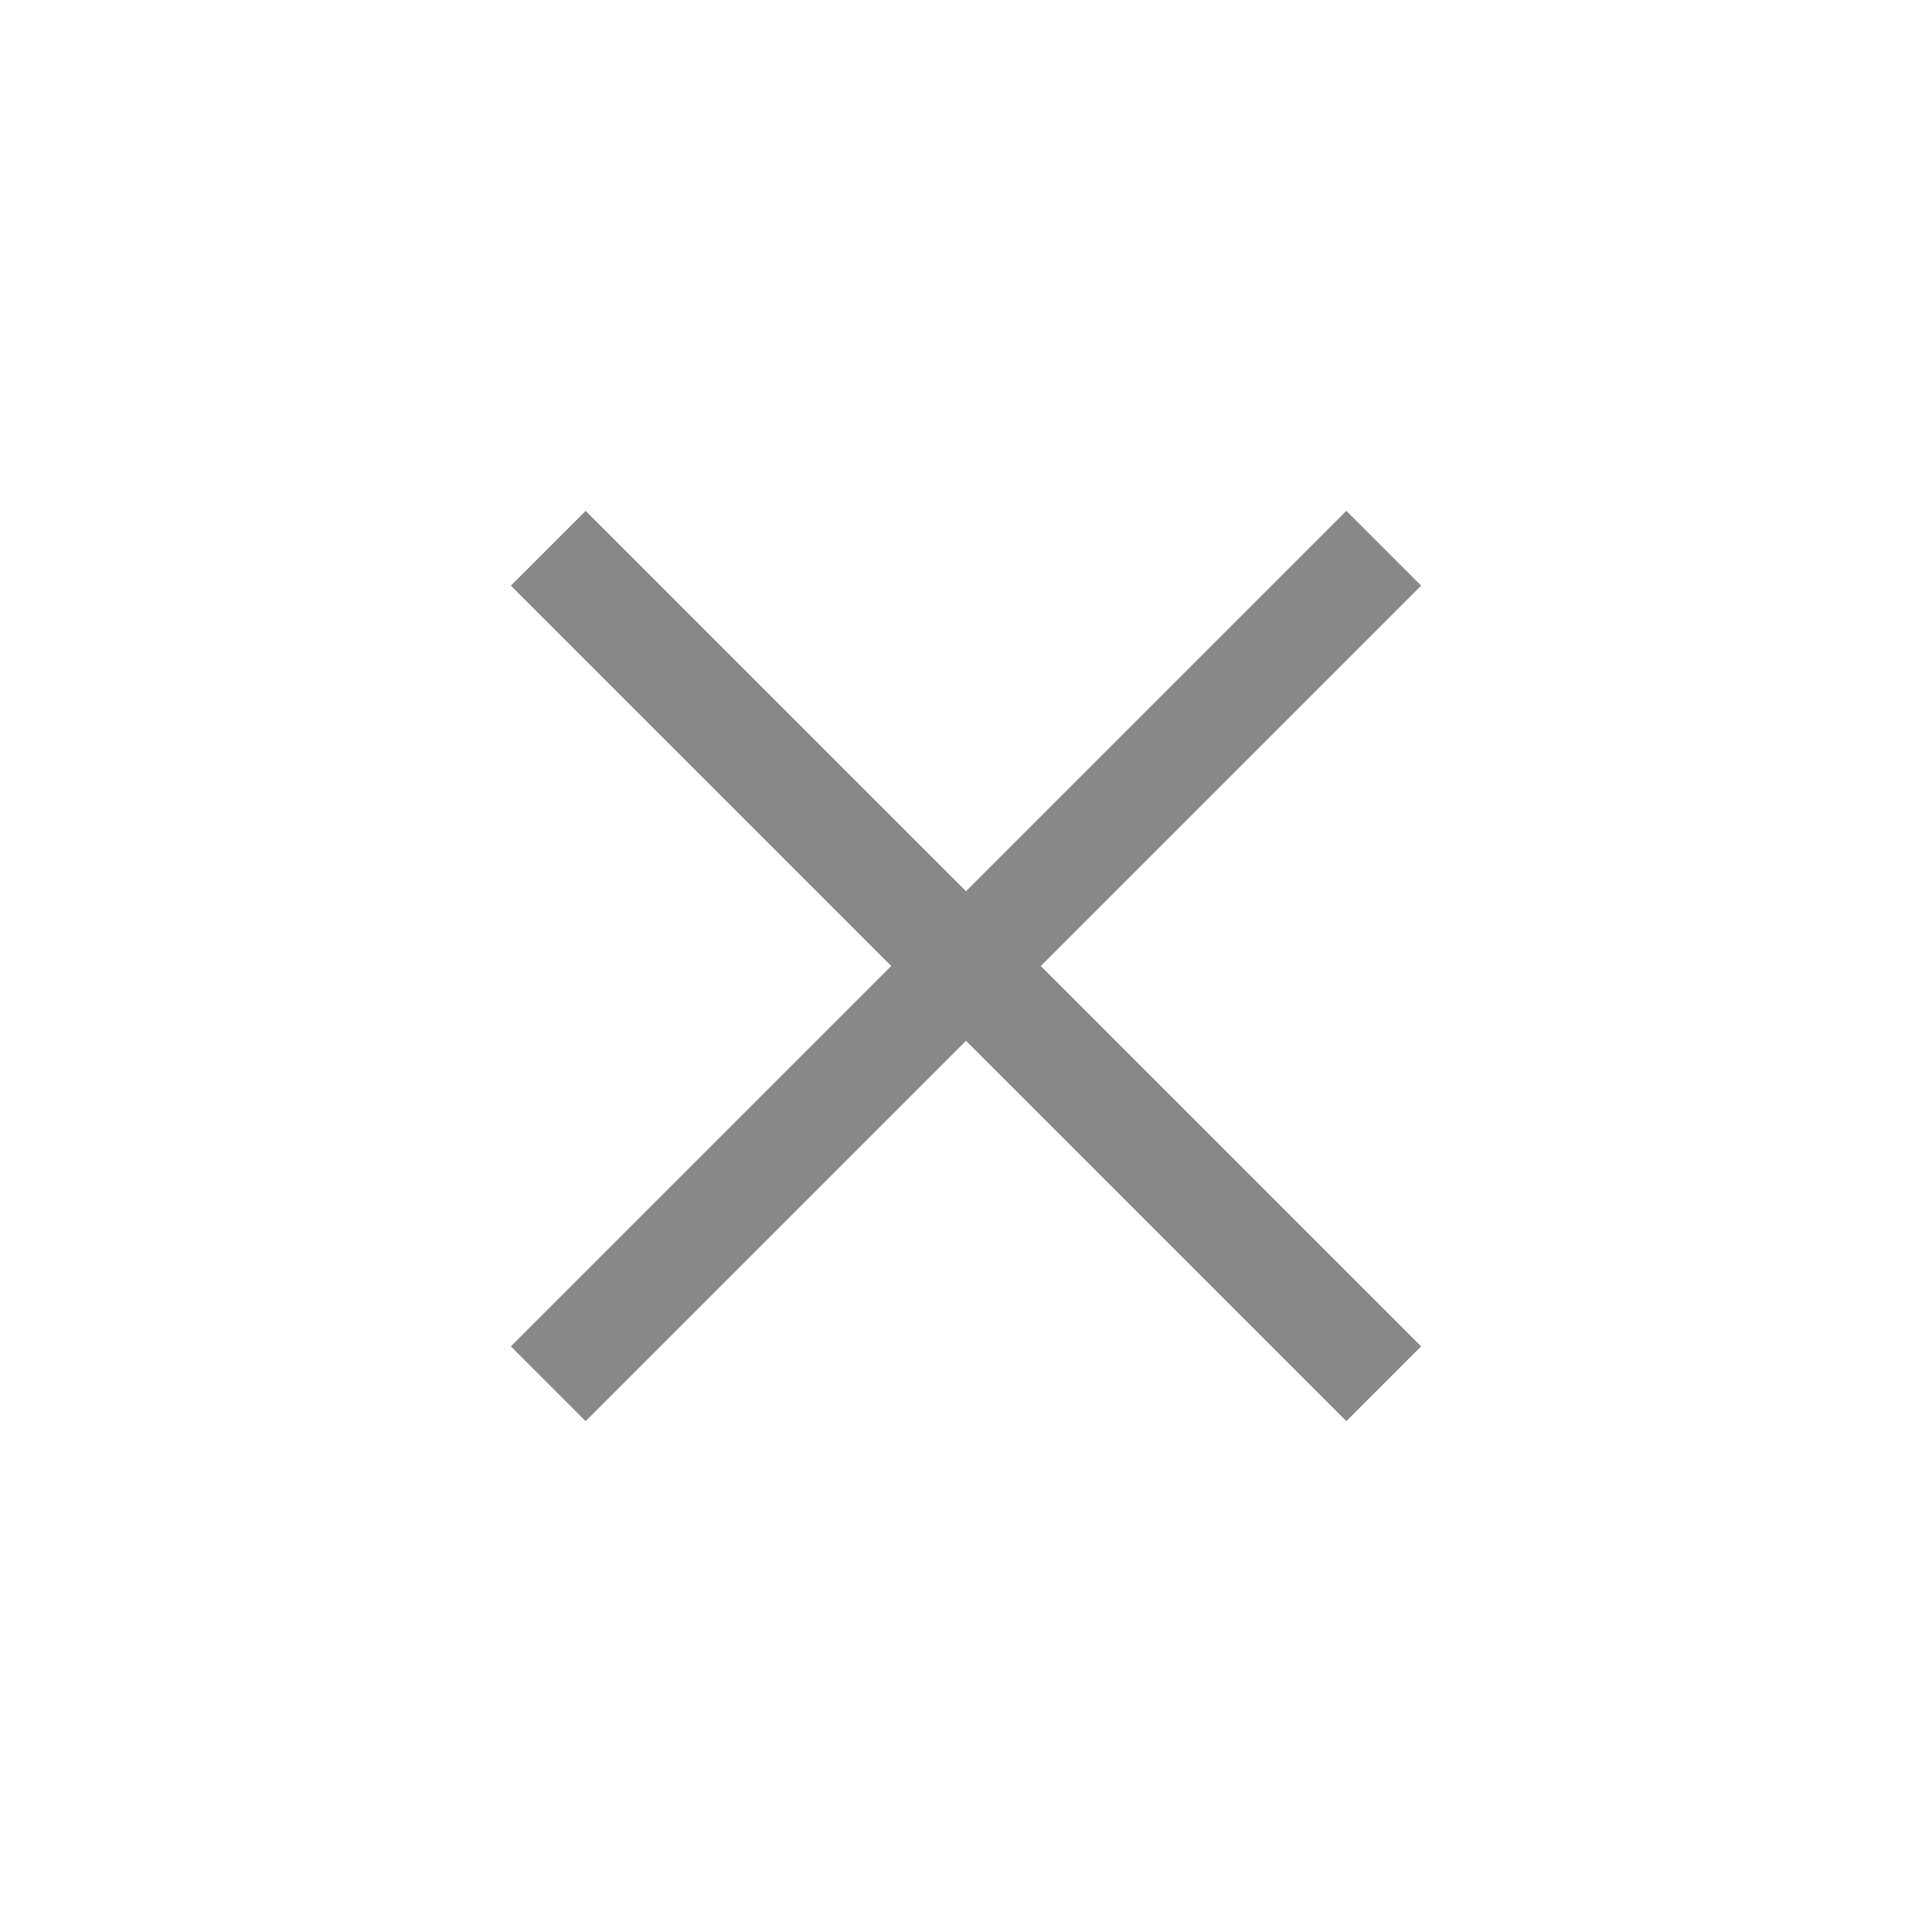
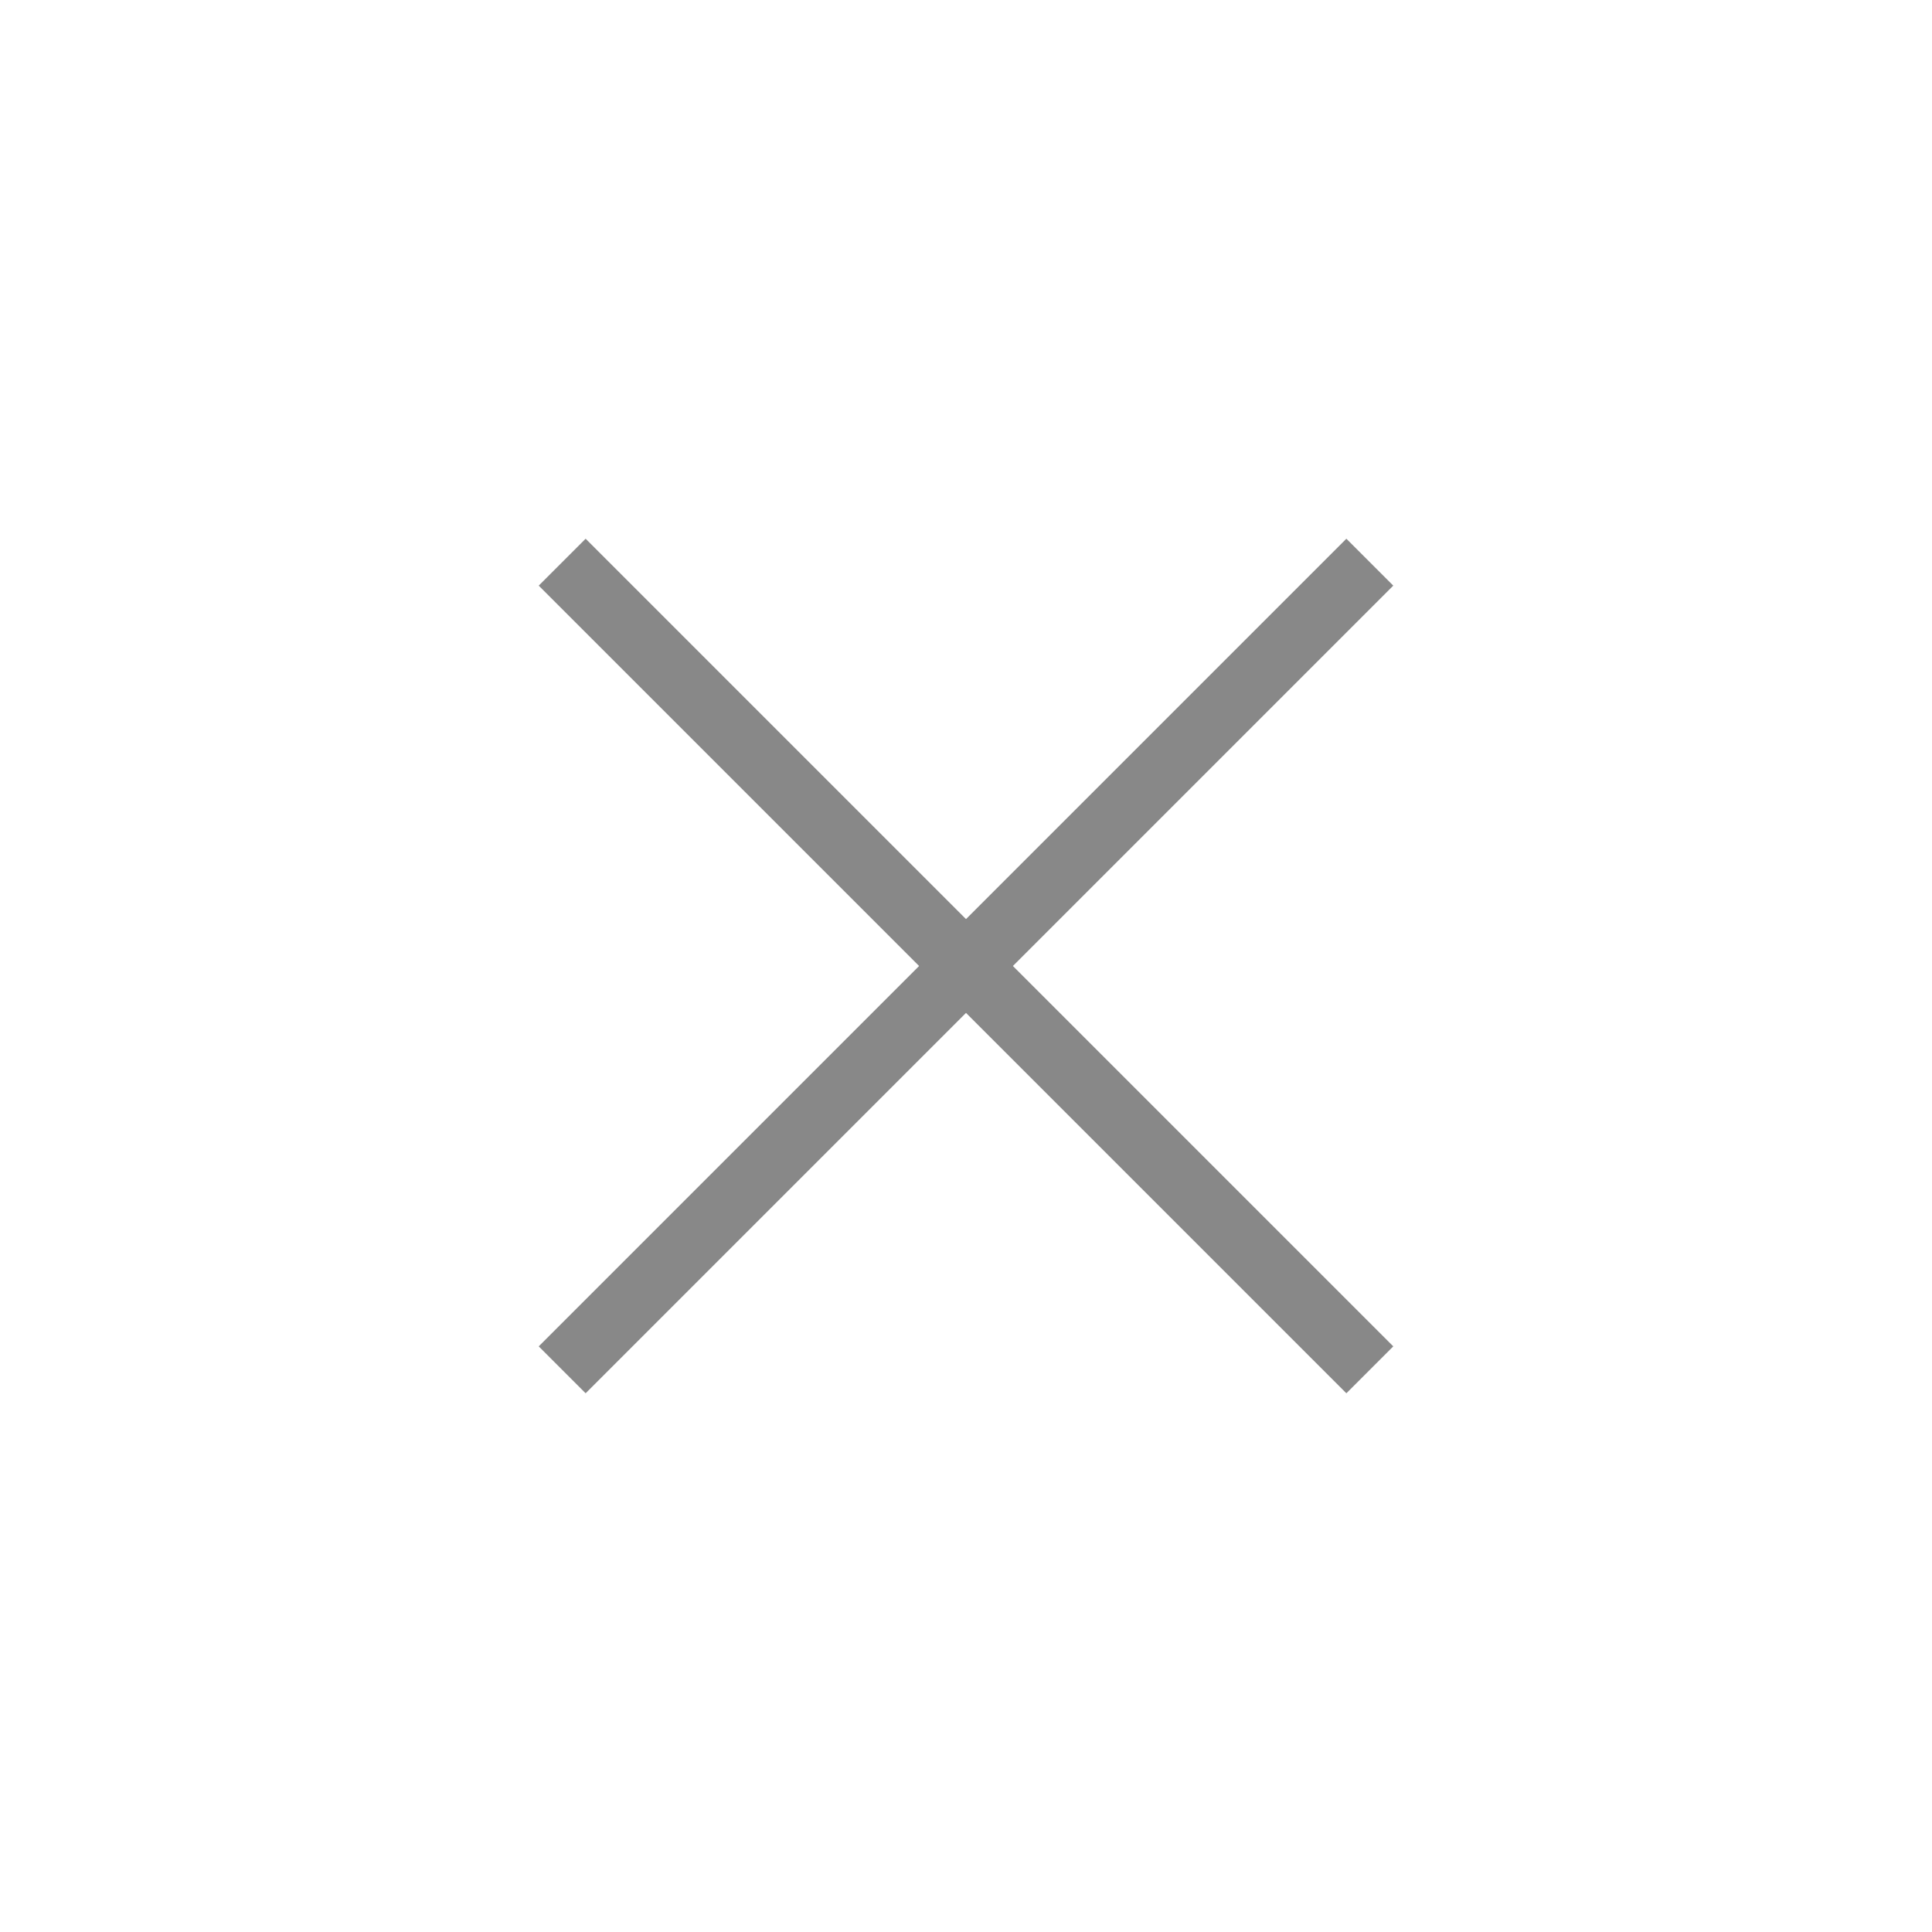
<svg xmlns="http://www.w3.org/2000/svg" height="20px" viewBox="0 -960 960 960" width="20px" fill="#888">
-   <path d="M291-253.85 253.85-291l189-189-189-189L291-706.15l189 189 189-189L706.15-669l-189 189 189 189L669-253.85l-189-189-189 189Z" />
+   <path d="M291-267.69 267.69-291l189-189-189-189L291-692.31l189 189 189-189L692.31-669l-189 189 189 189L669-267.69l-189-189-189 189Z" />
</svg>
